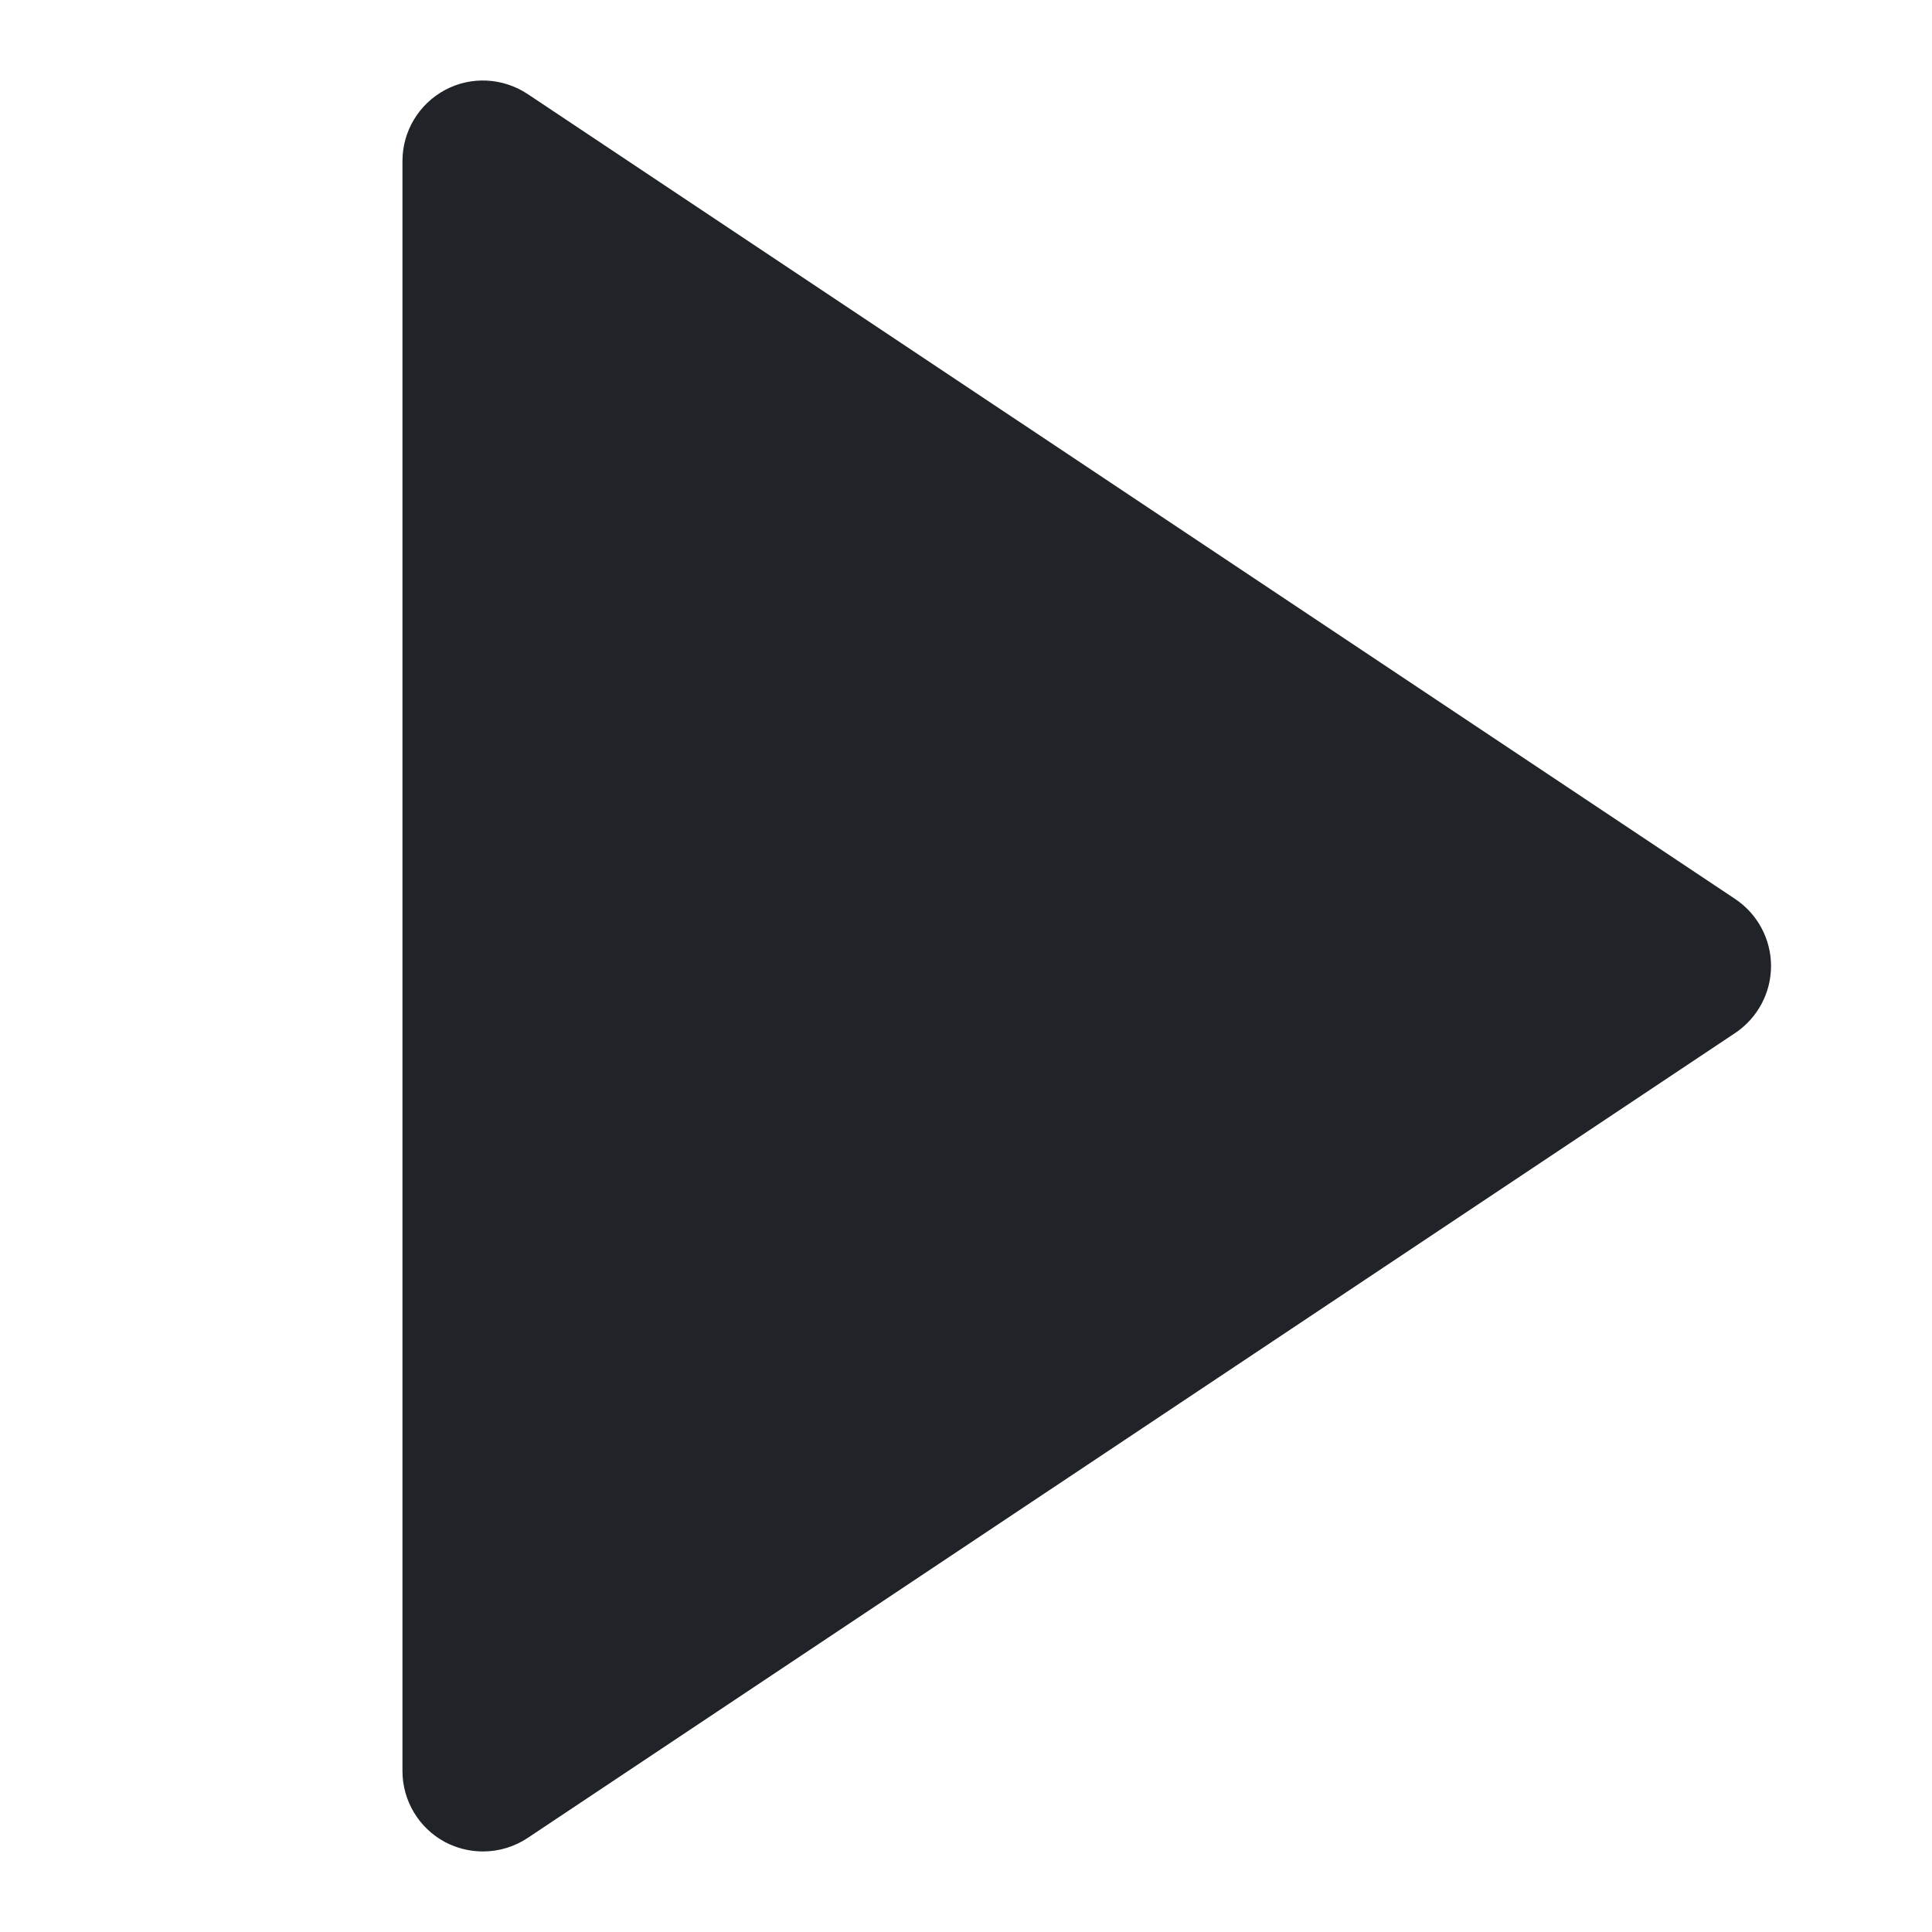
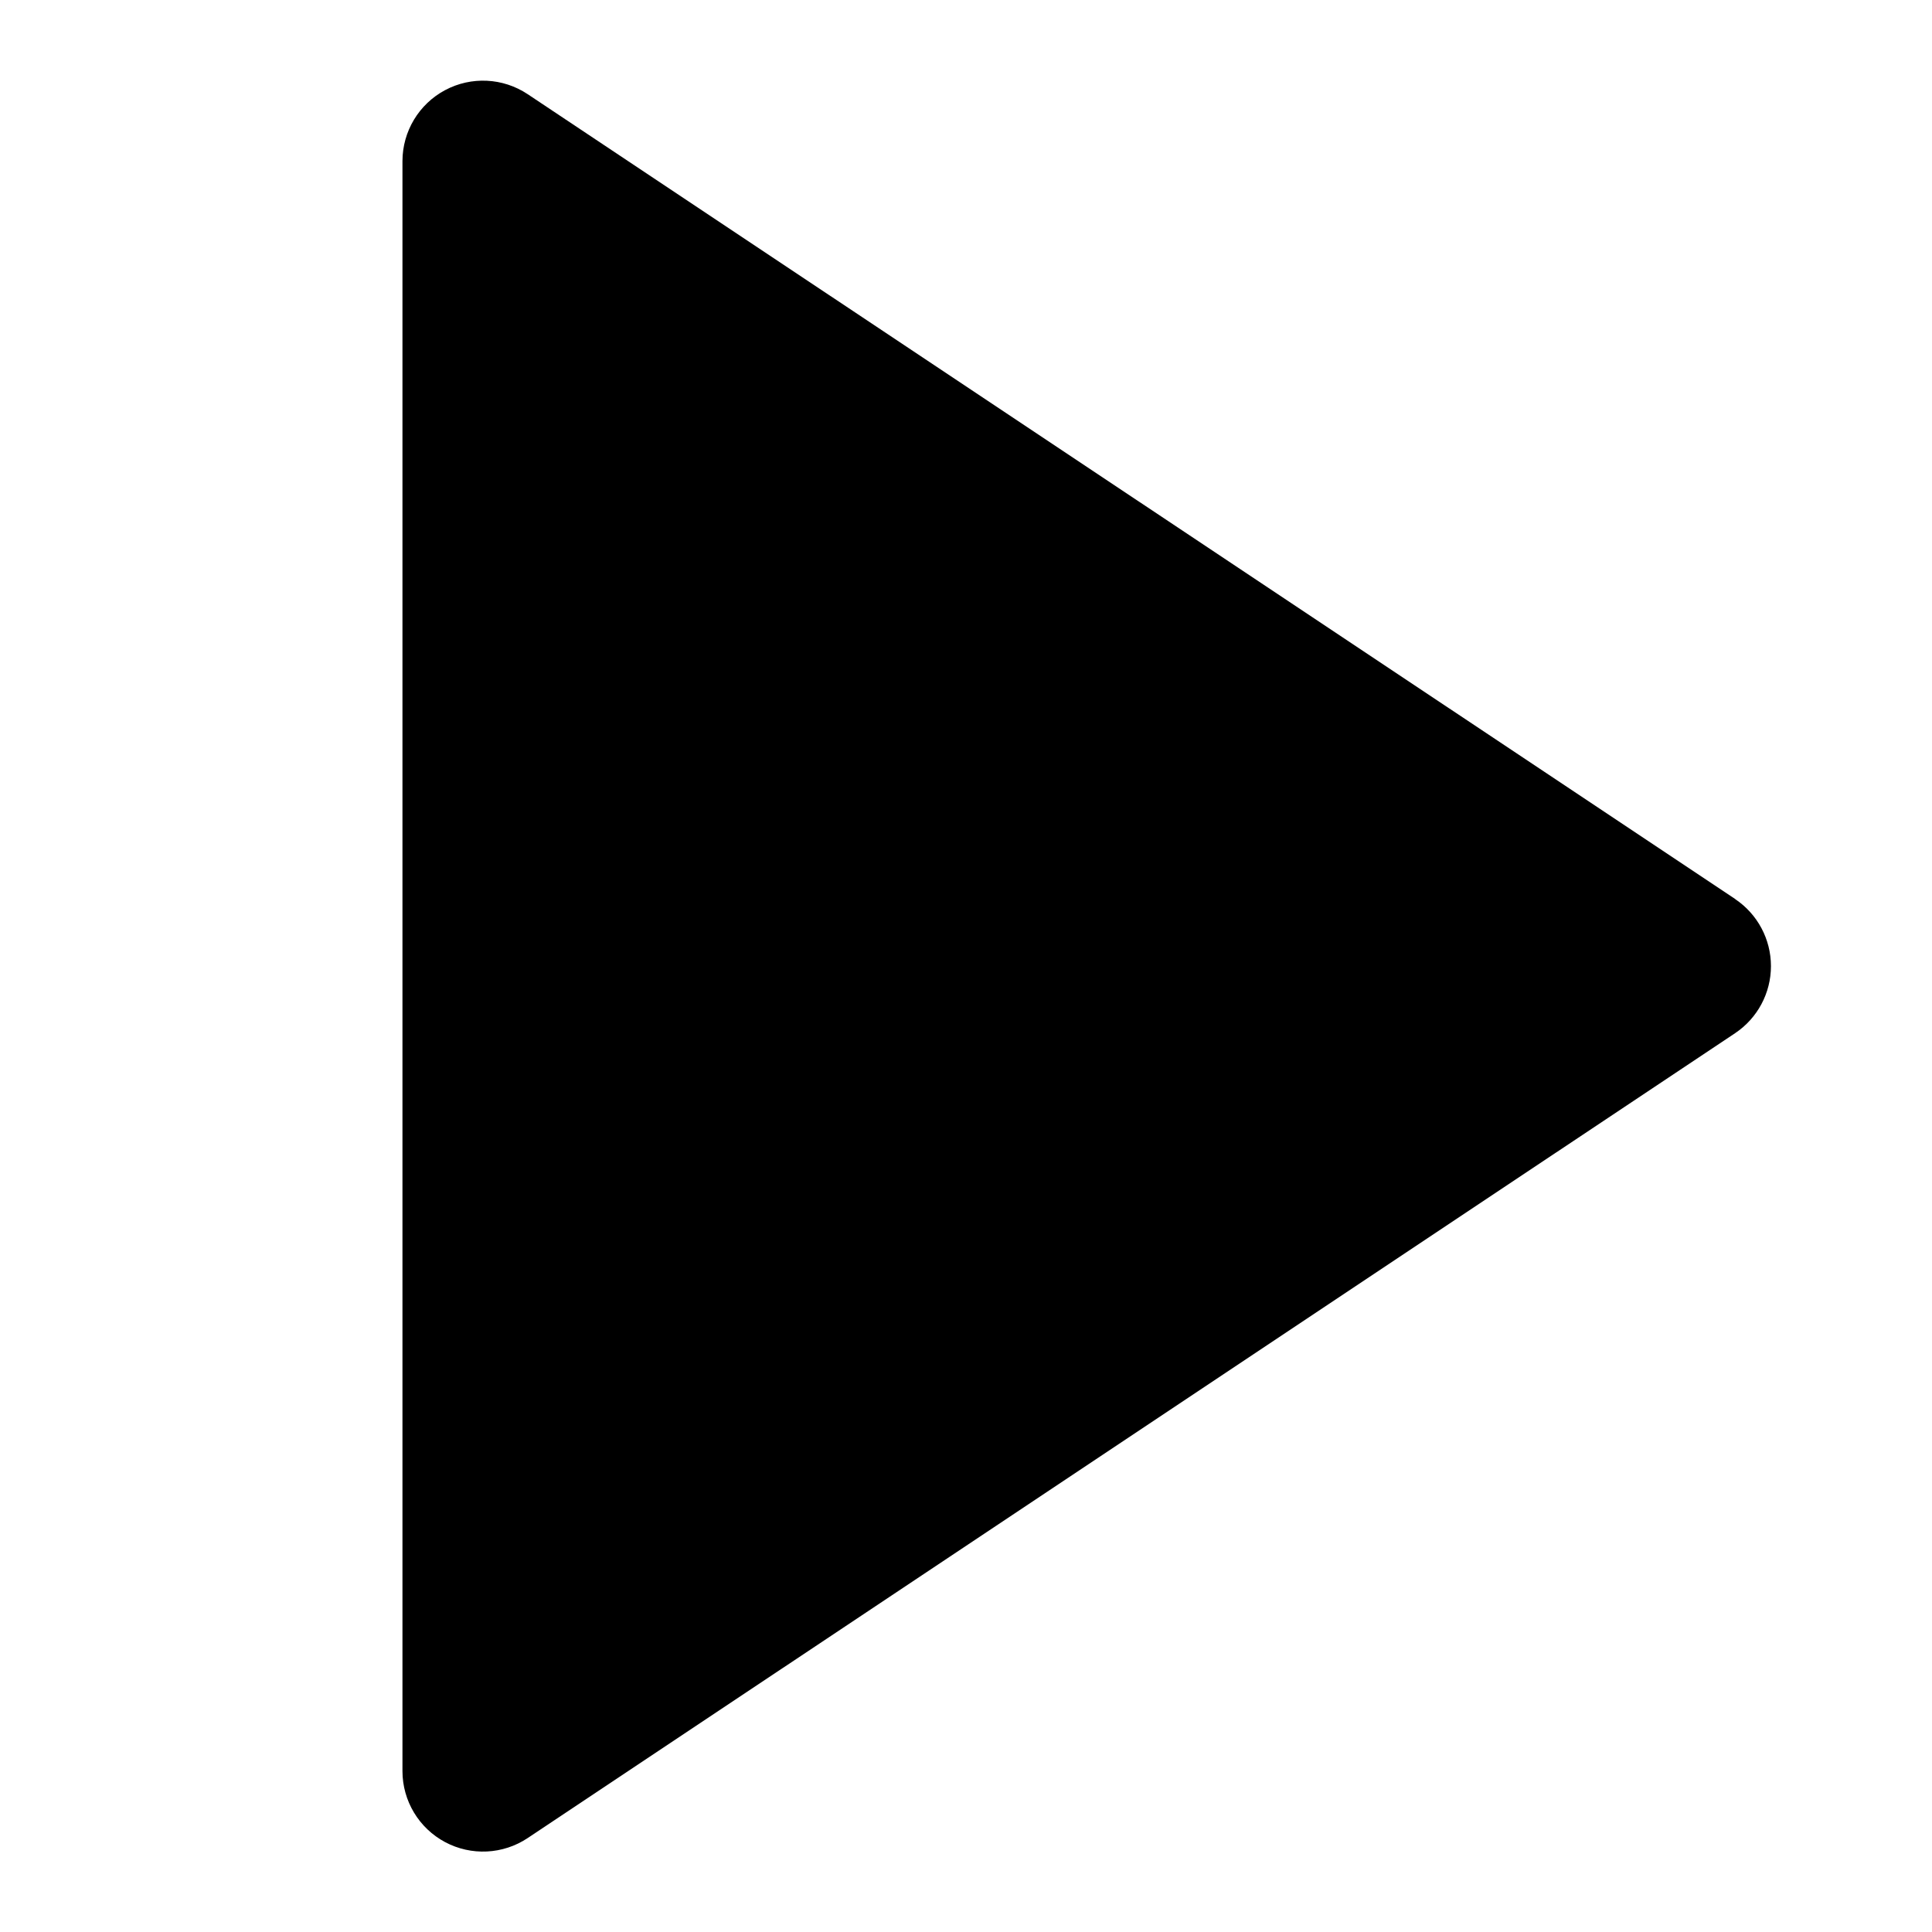
- <svg xmlns="http://www.w3.org/2000/svg" width="16" height="16" viewBox="0 0 16 16" fill="none">
-   <path d="M14.37 7.445L4.37 0.779C4.165 0.643 3.902 0.629 3.686 0.745C3.469 0.861 3.333 1.087 3.333 1.333V14.667C3.333 14.913 3.469 15.139 3.685 15.255C3.784 15.307 3.892 15.333 4 15.333C4.129 15.333 4.259 15.295 4.37 15.221L14.37 8.555C14.555 8.431 14.667 8.223 14.667 8C14.667 7.777 14.555 7.569 14.37 7.445Z" fill="#202327" />
+ <svg xmlns="http://www.w3.org/2000/svg" viewBox="0 0 16 16" class="sageicon">
+   <path d="M14.37 7.445 4.37.78a.667.667 0 0 0-1.037.554v13.334a.667.667 0 0 0 1.037.554l10-6.666a.668.668 0 0 0 0-1.11Z" />
</svg>
